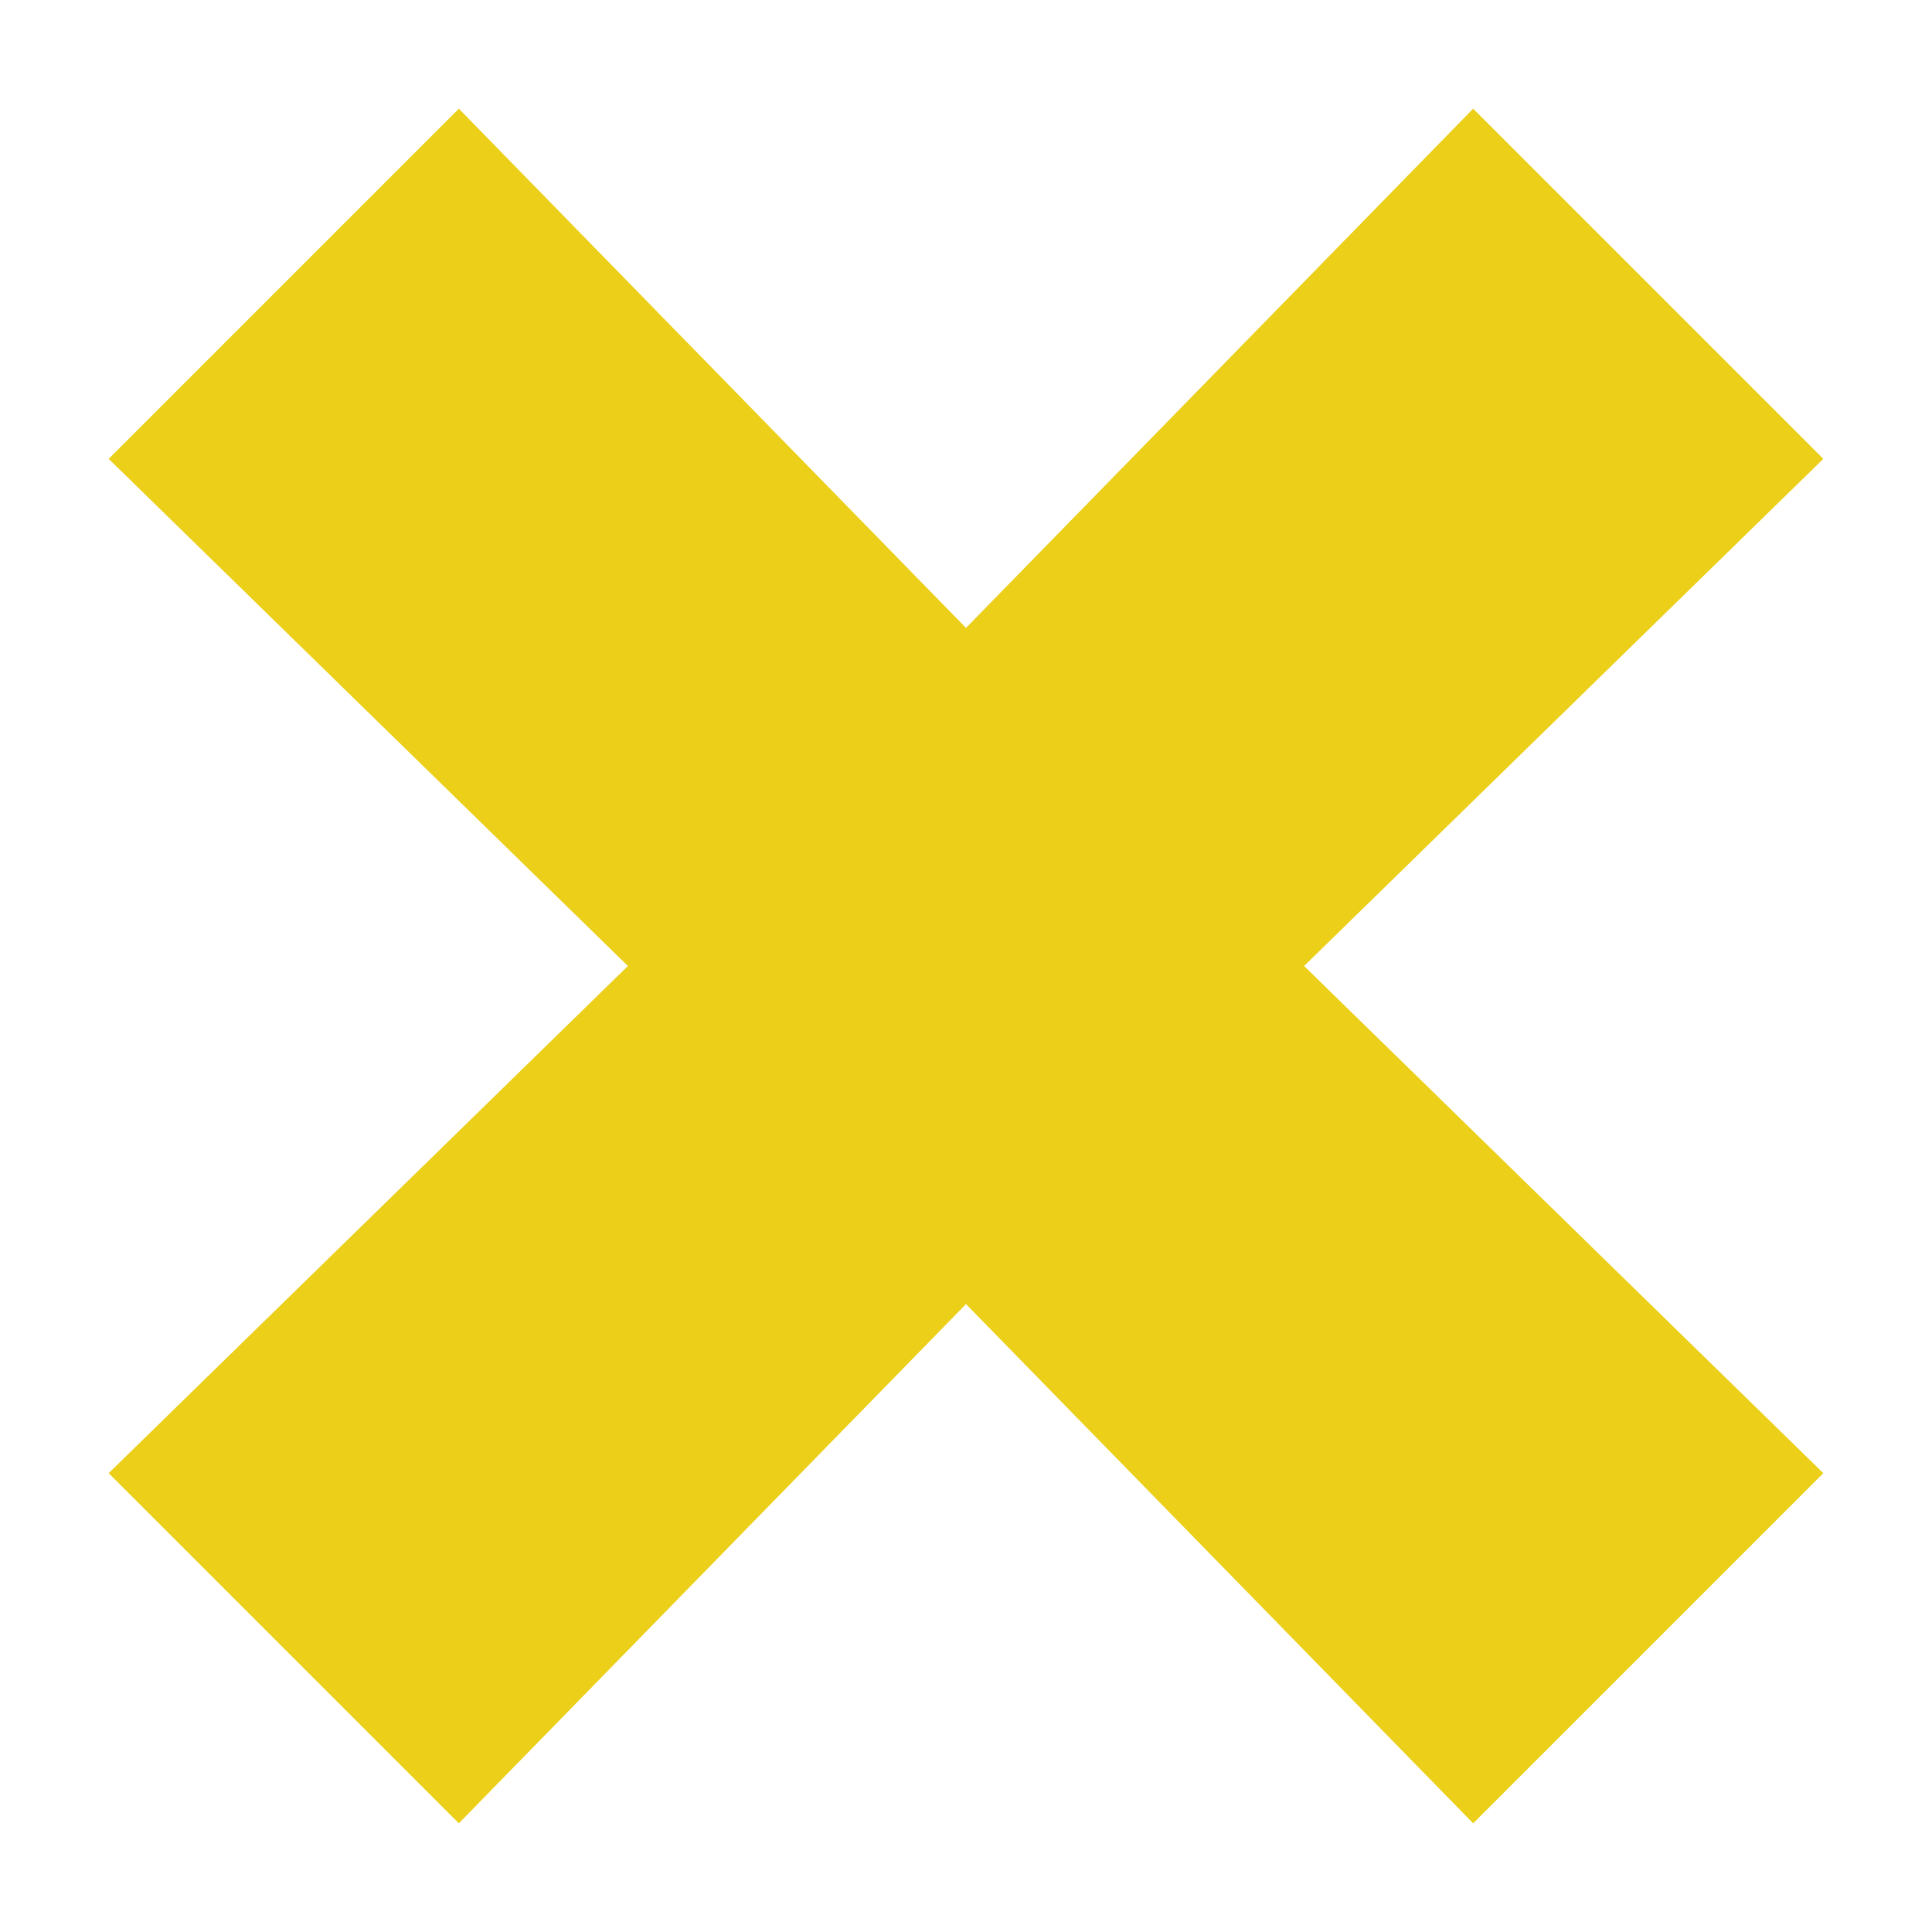
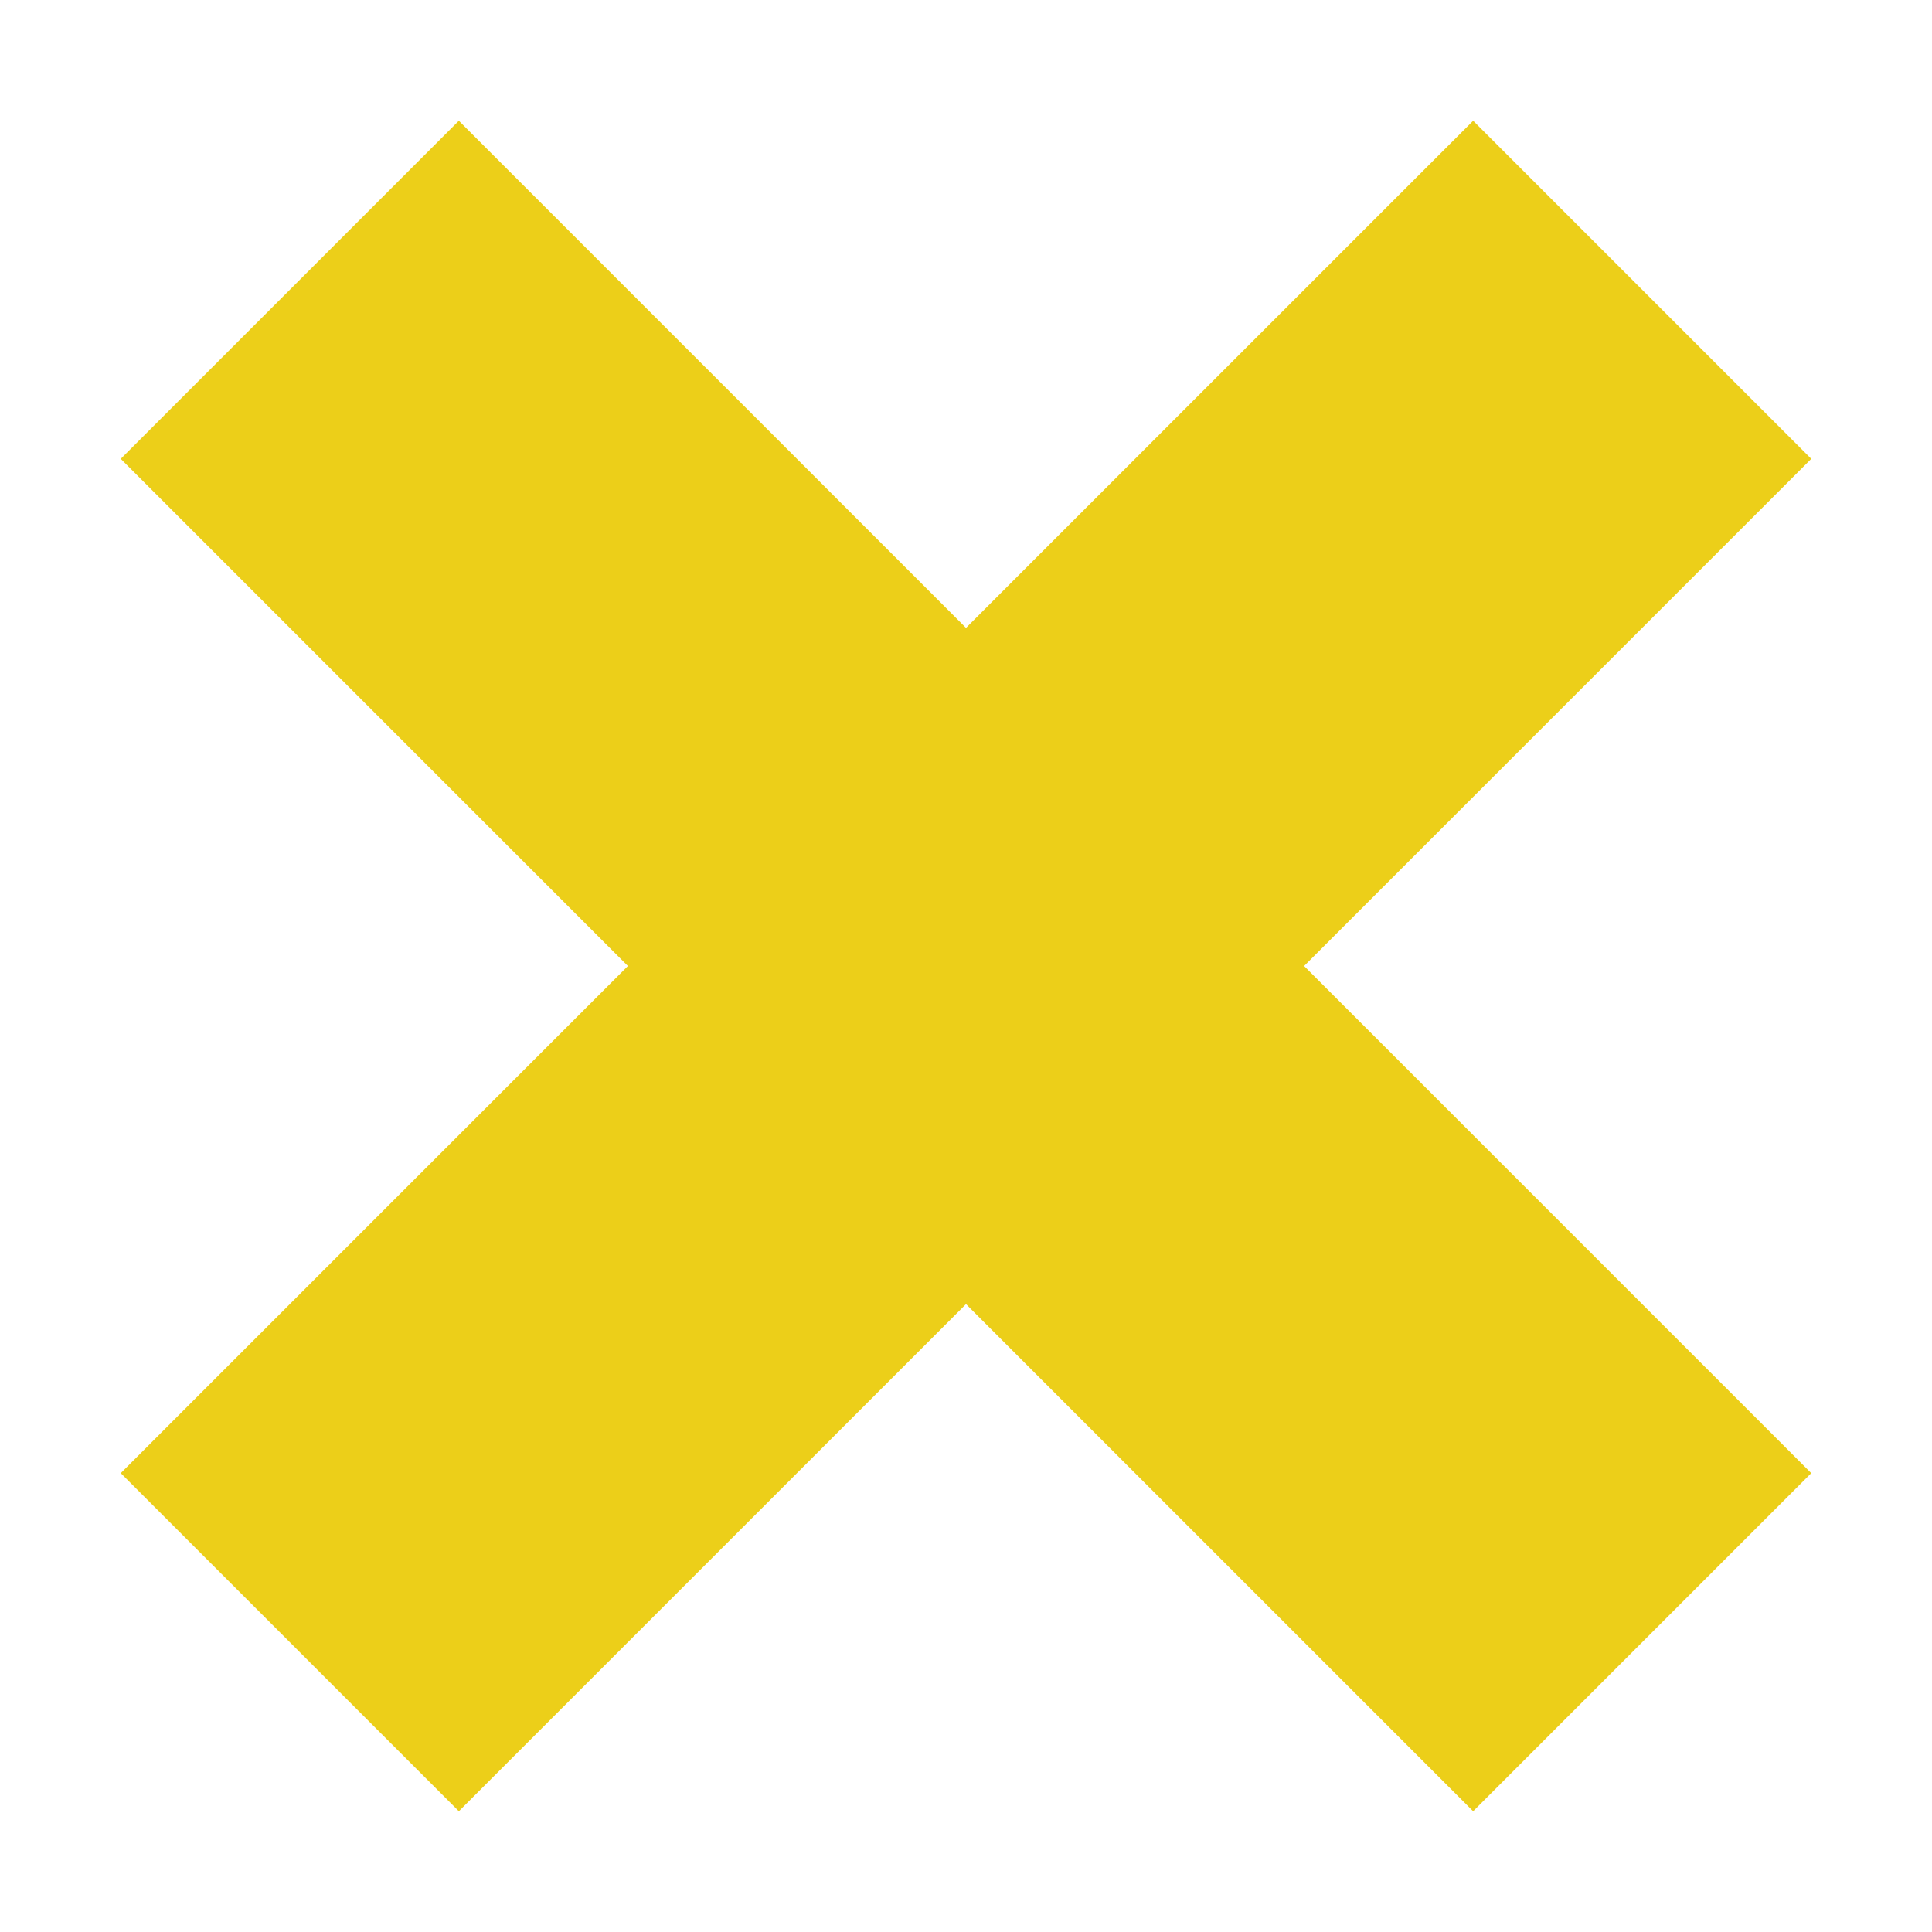
- <svg xmlns="http://www.w3.org/2000/svg" version="1.1" baseProfile="basic" id="Layer_1" x="0px" y="0px" viewBox="0 0 16 16" xml:space="preserve">
+ <svg xmlns="http://www.w3.org/2000/svg" version="1.1" baseProfile="basic" id="Layer_1" x="0px" y="0px" viewBox="0 0 8 8" xml:space="preserve">
  <style type="text/css">
	.st0{fill:#ECCF19;}
</style>
-   <polygon class="st0" points="8,10.8 12.2,15.1 15.1,12.2 10.8,8 15.1,3.8 12.2,0.9 8,5.2 3.8,0.9 0.9,3.8 5.2,8 0.9,12.2 3.8,15.1   " />
+   <polygon class="st0" points="2.6,4 0.5,6.1 1.9,7.5 4,5.4 6.1,7.5 7.5,6.1 5.4,4 7.5,1.9 6.1,0.5 4,2.6 1.9,0.5 0.5,1.9 " />
</svg>
